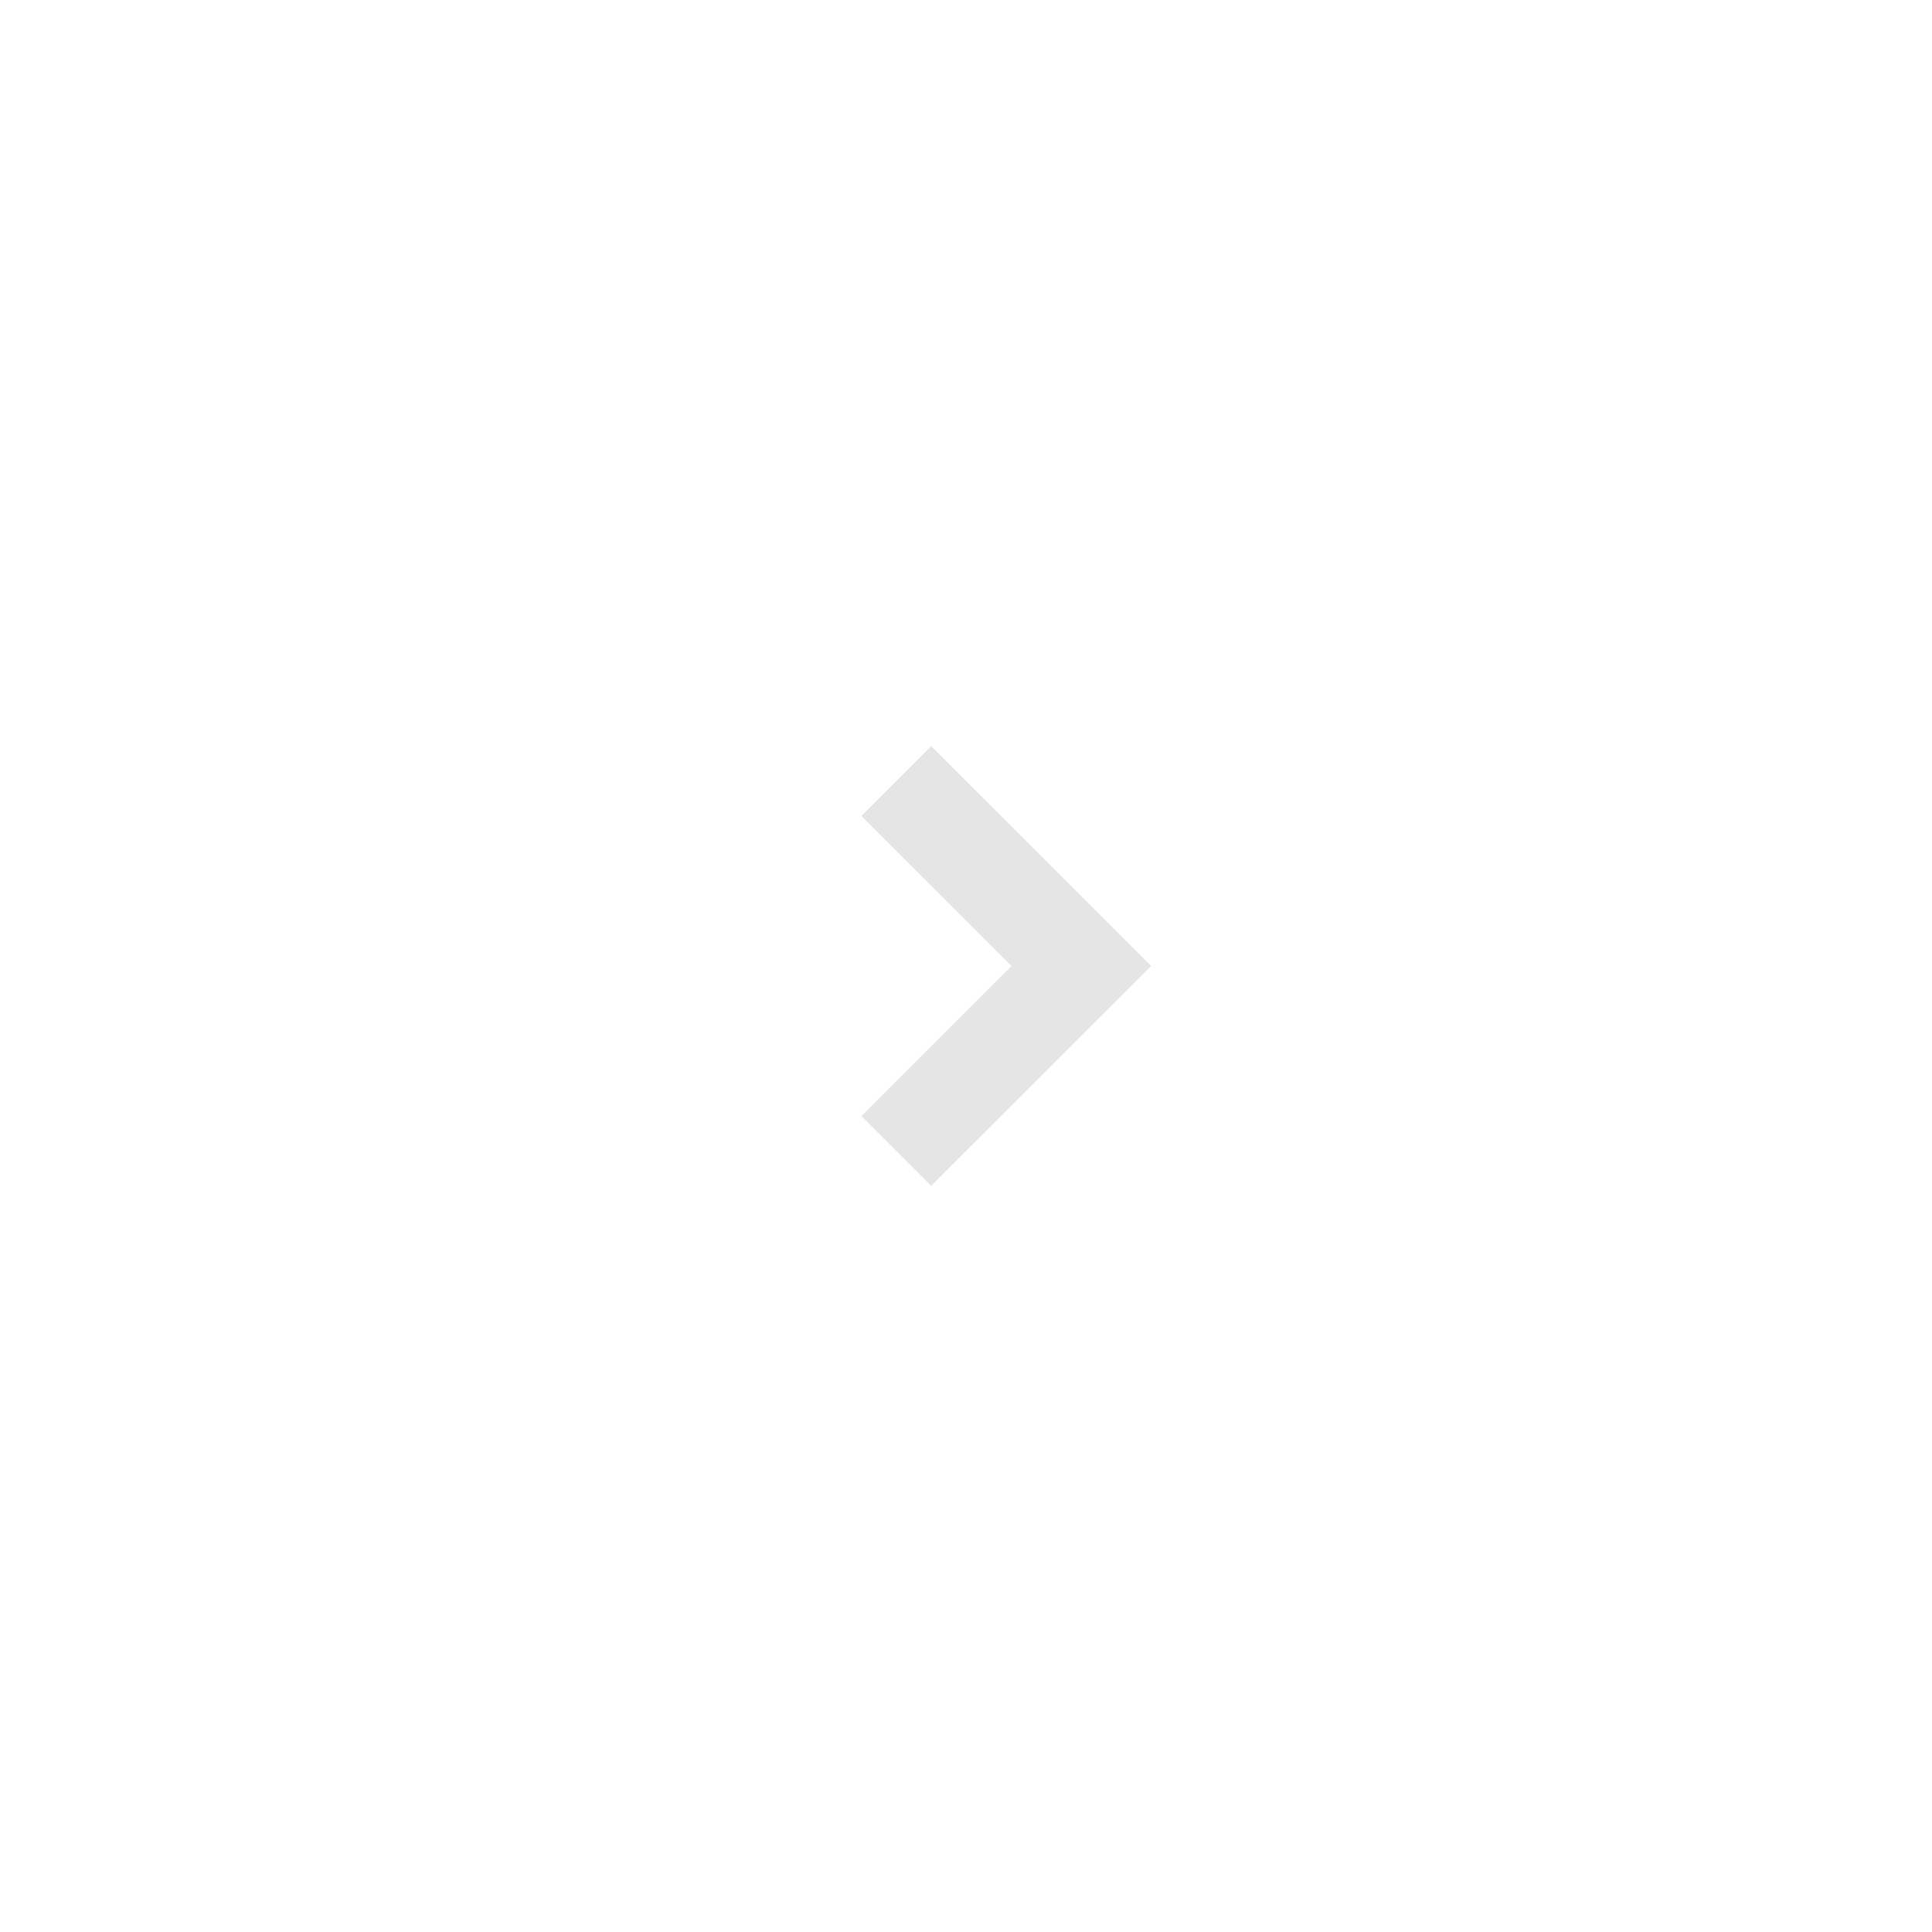
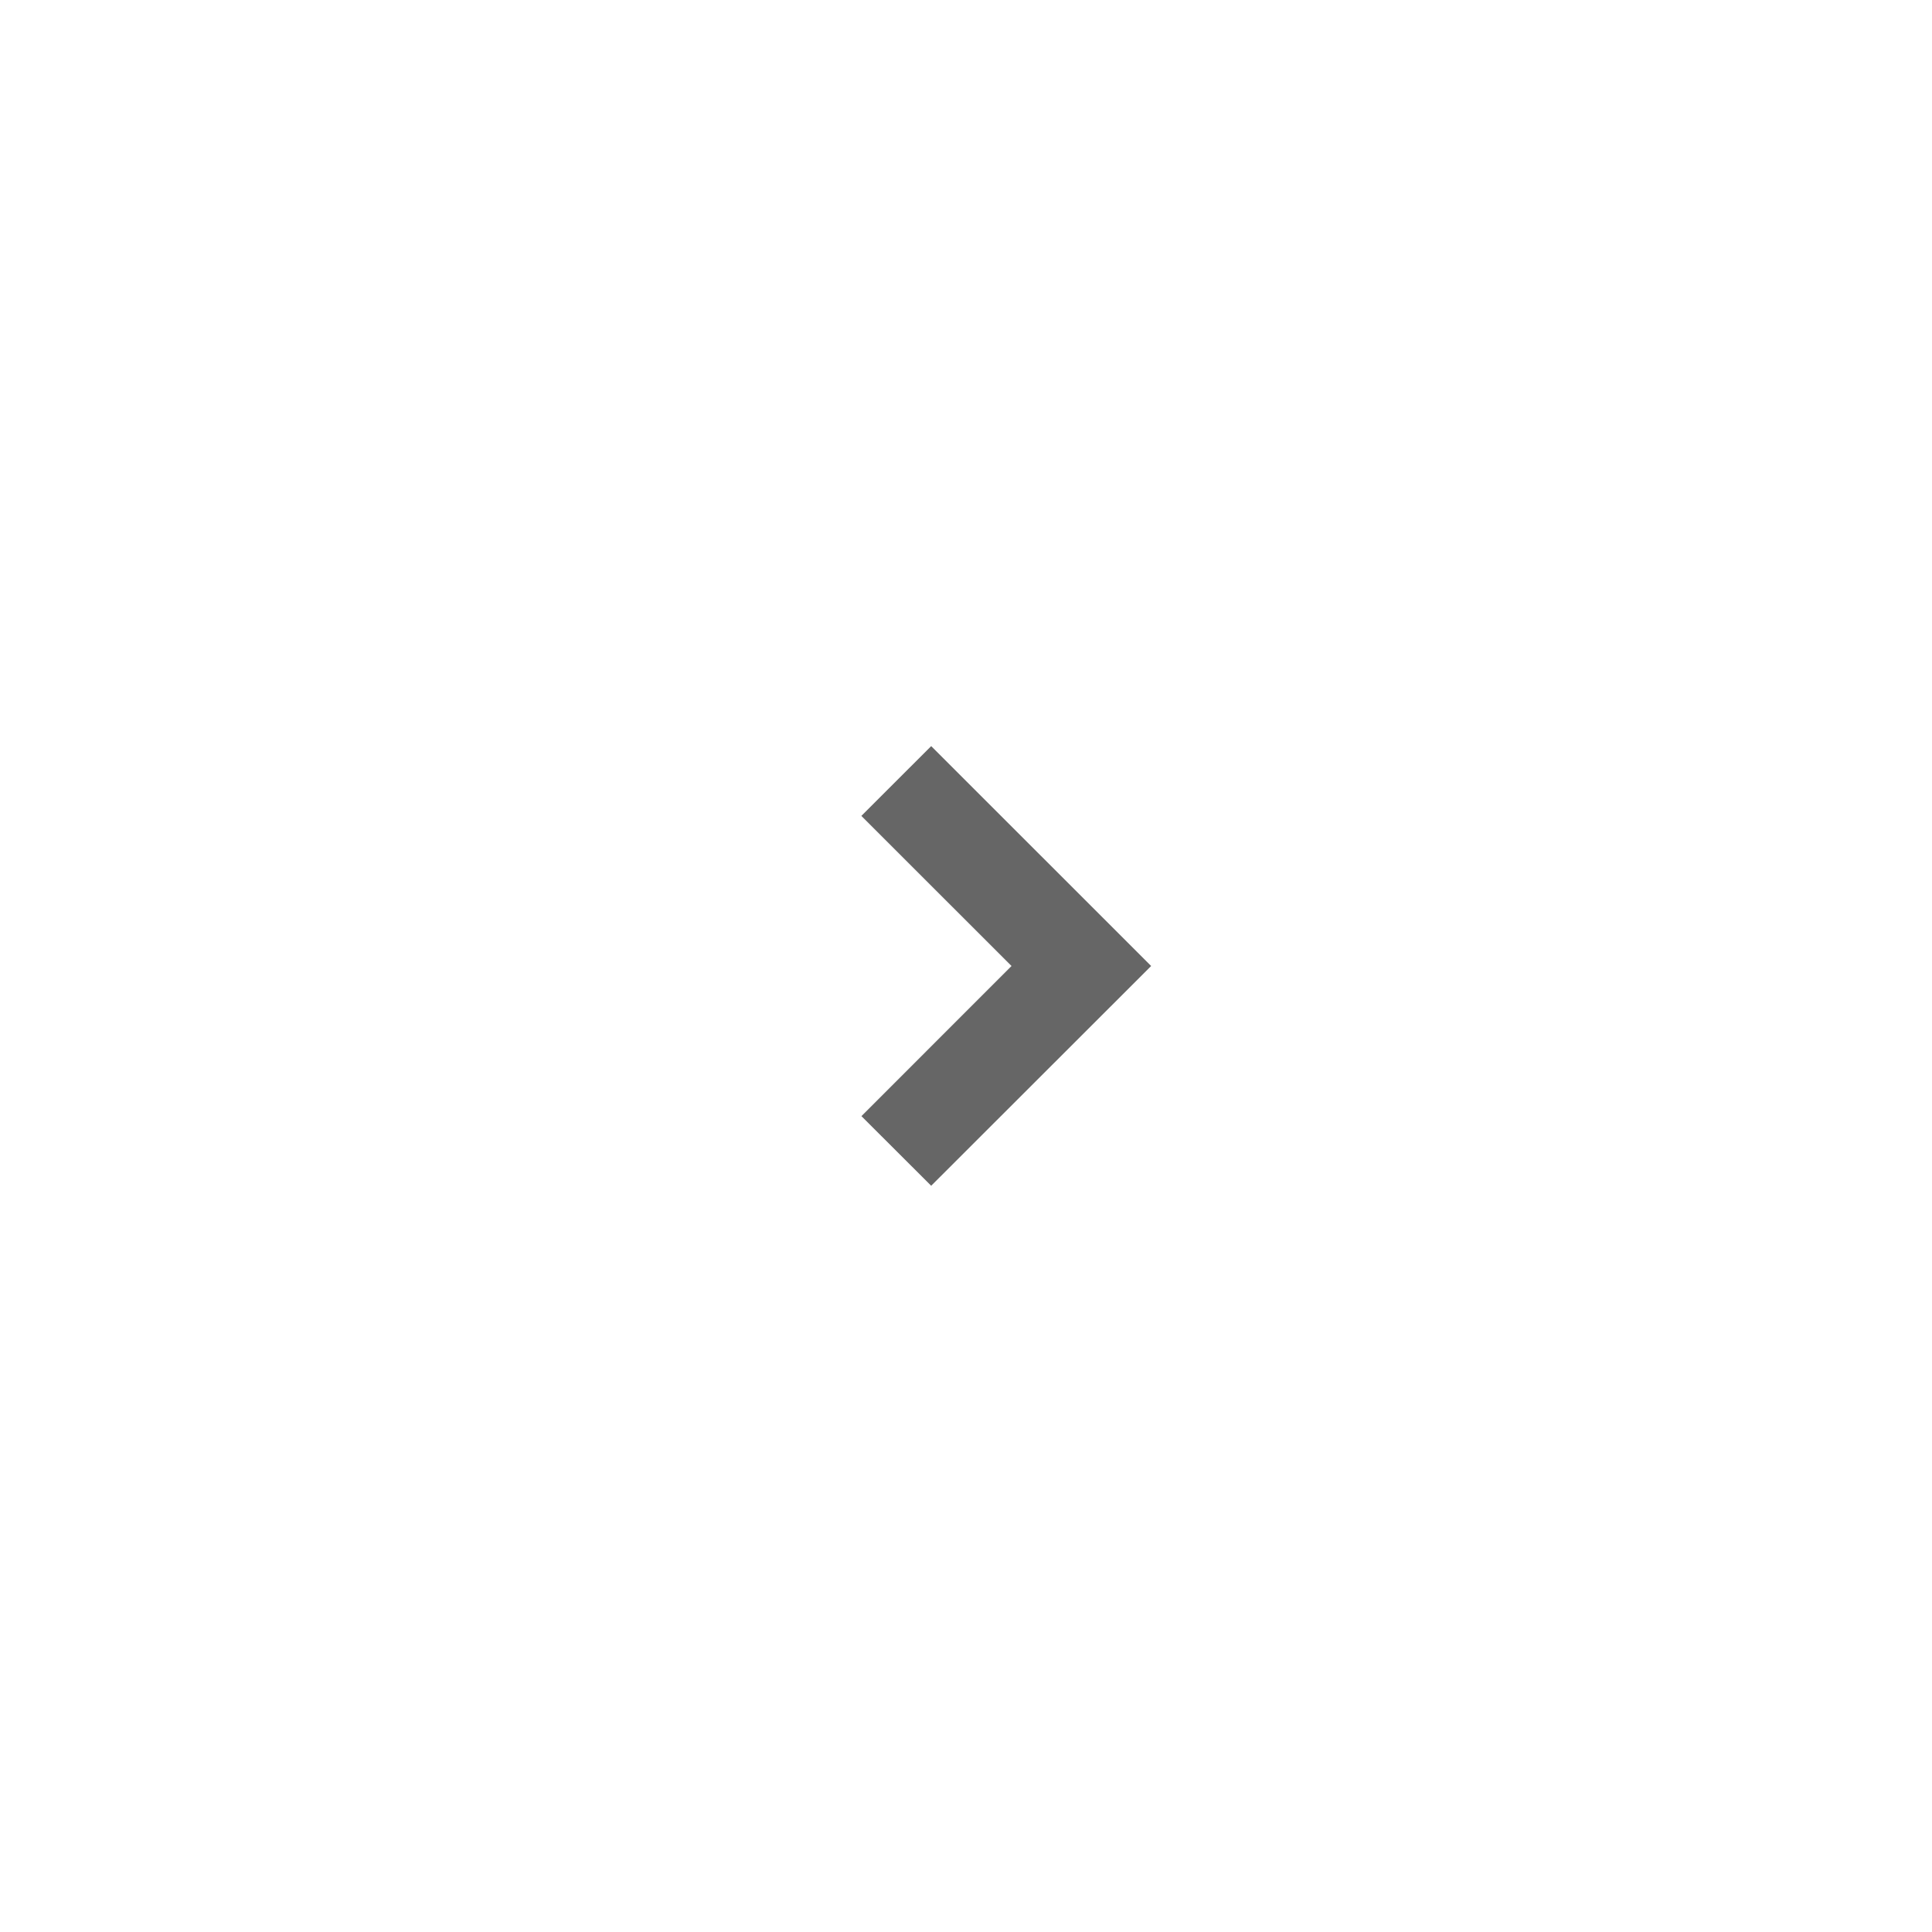
<svg xmlns="http://www.w3.org/2000/svg" version="1.1" id="Layer_1" x="0px" y="0px" width="48px" height="48px" viewBox="0 0 48 48" enable-background="new 0 0 48 48" xml:space="preserve">
  <g id="Layer_2">
</g>
  <g id="Layer_1_1_">
-     <path fill="#E5E5E5" d="M25.131,24l-3.729,3.73l1.733,1.731L28.6,24l-5.465-5.463L21.4,20.271L25.131,24z" />
+     <path fill="#666666" d="M25.131,24l-3.729,3.73l1.733,1.73L28.6,24l-5.465-5.463L21.4,20.271L25.131,24z" />
  </g>
</svg>
